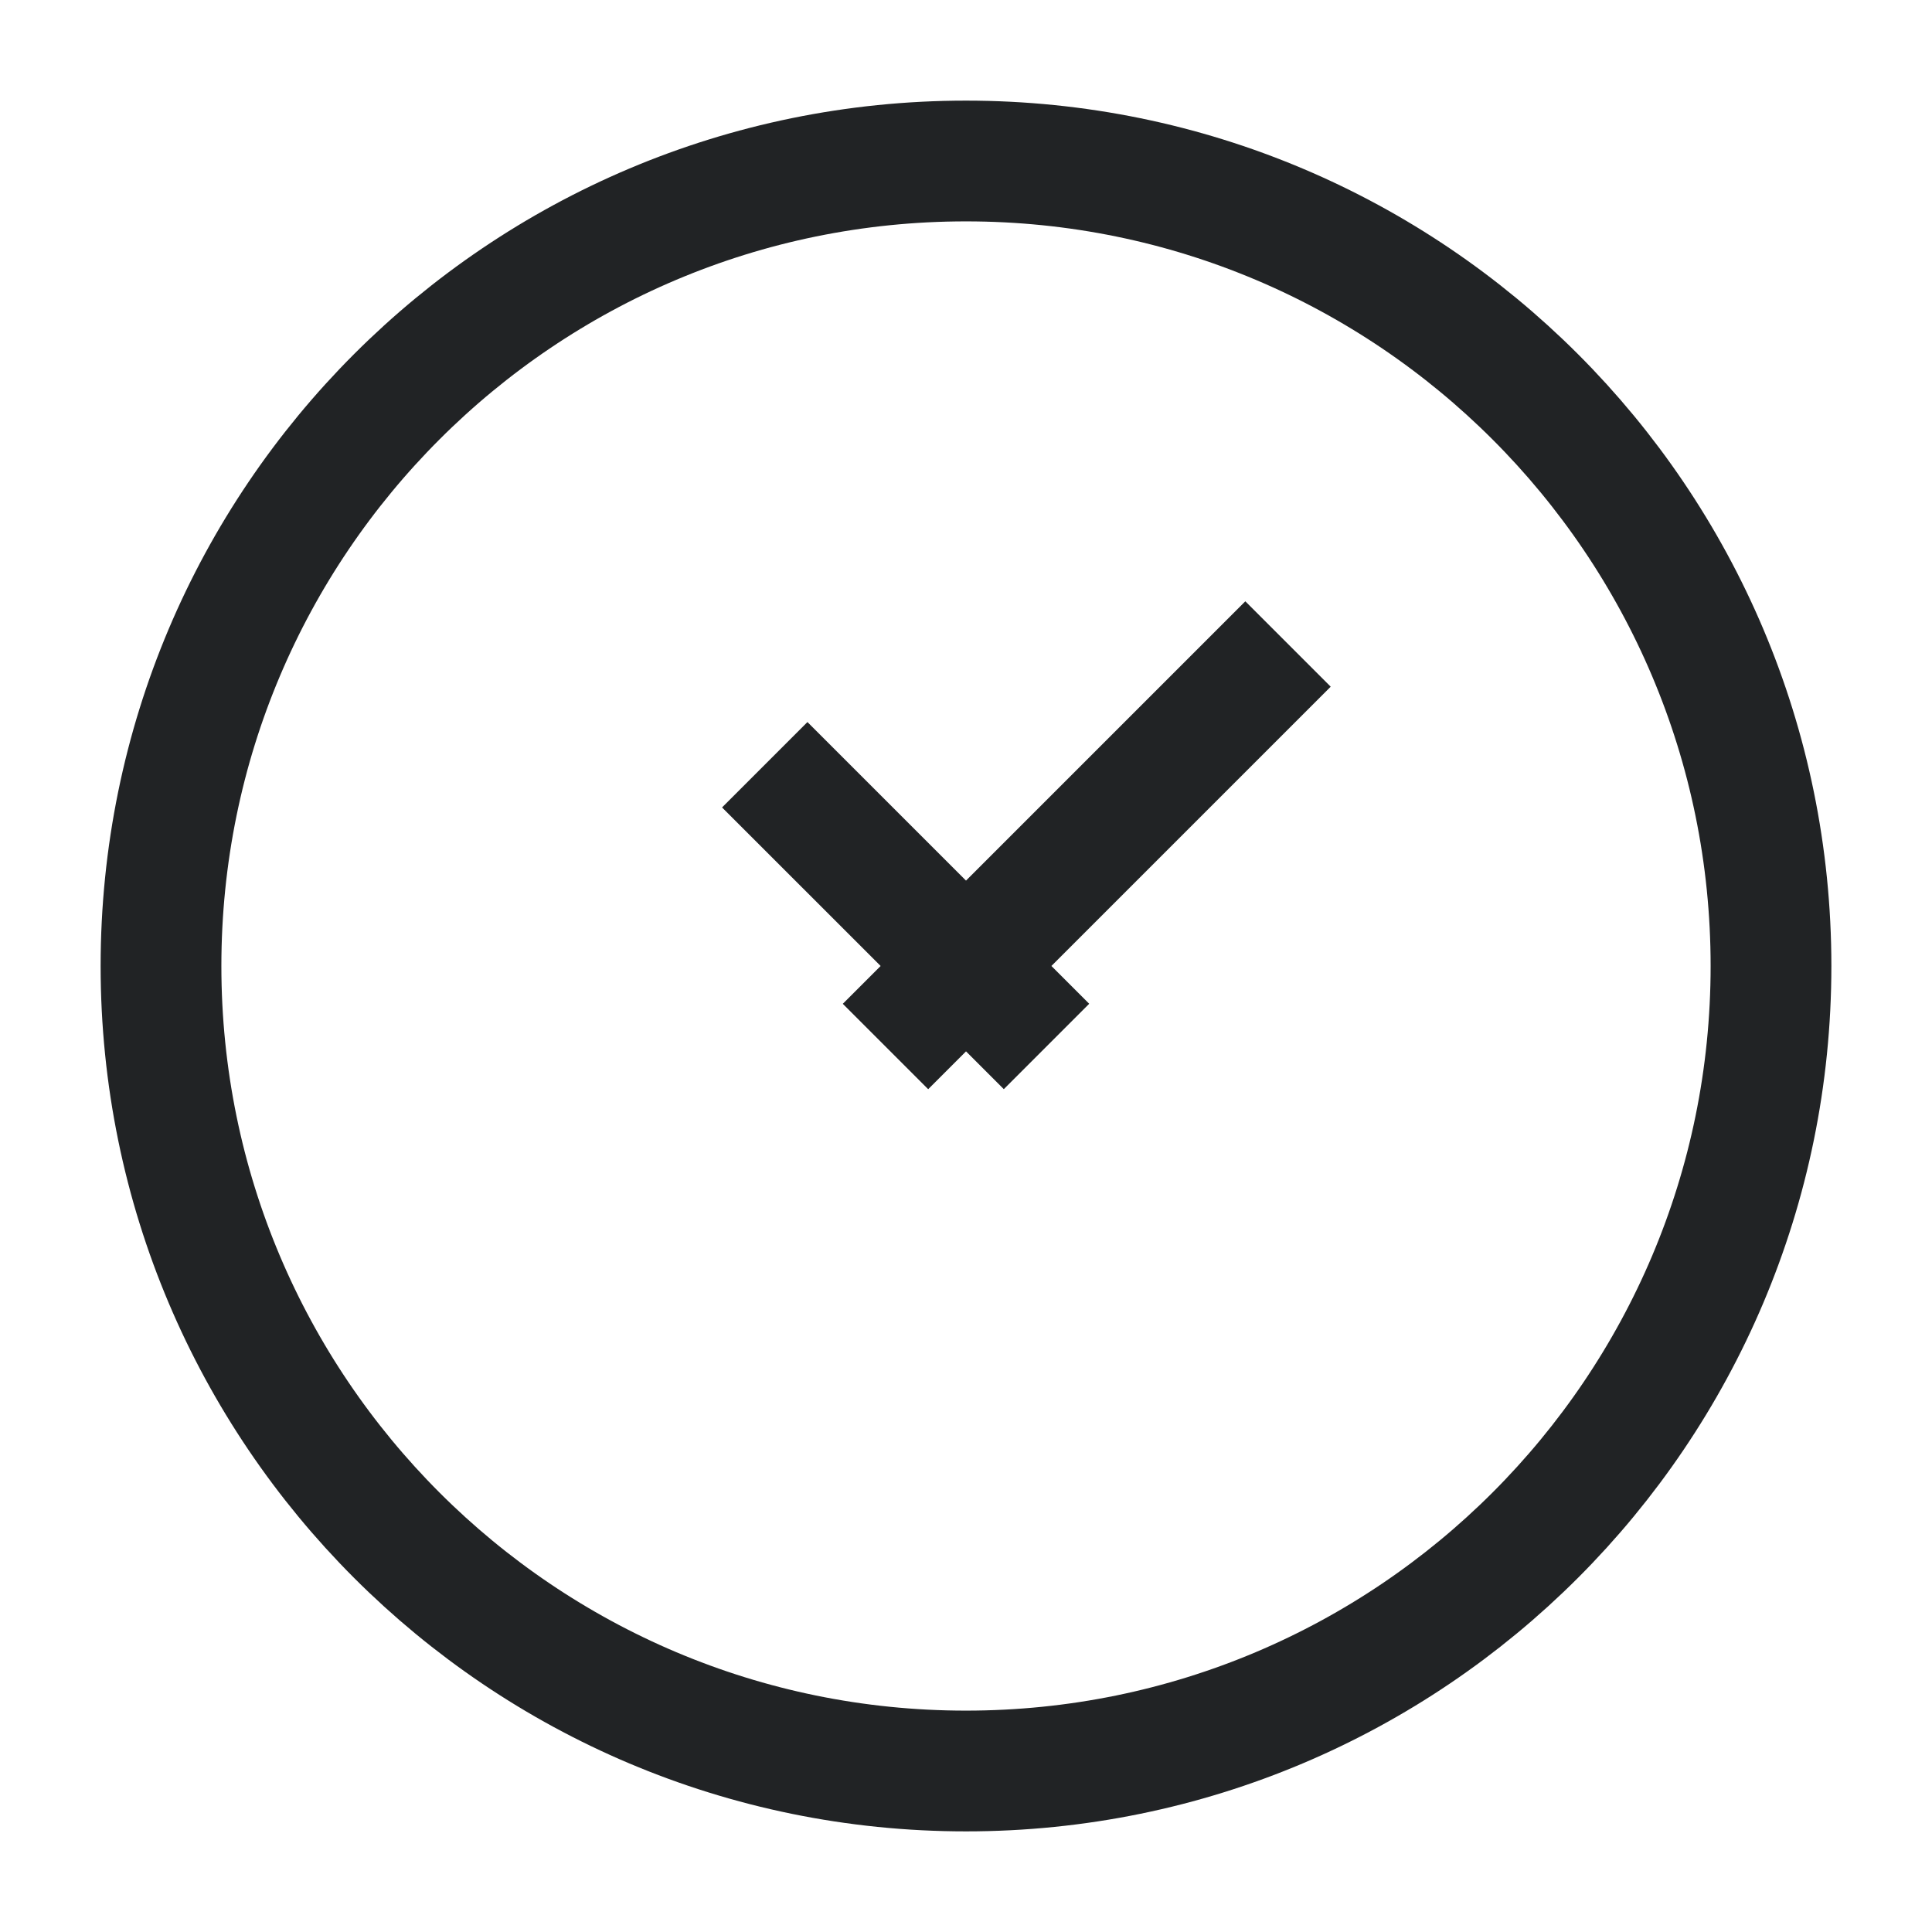
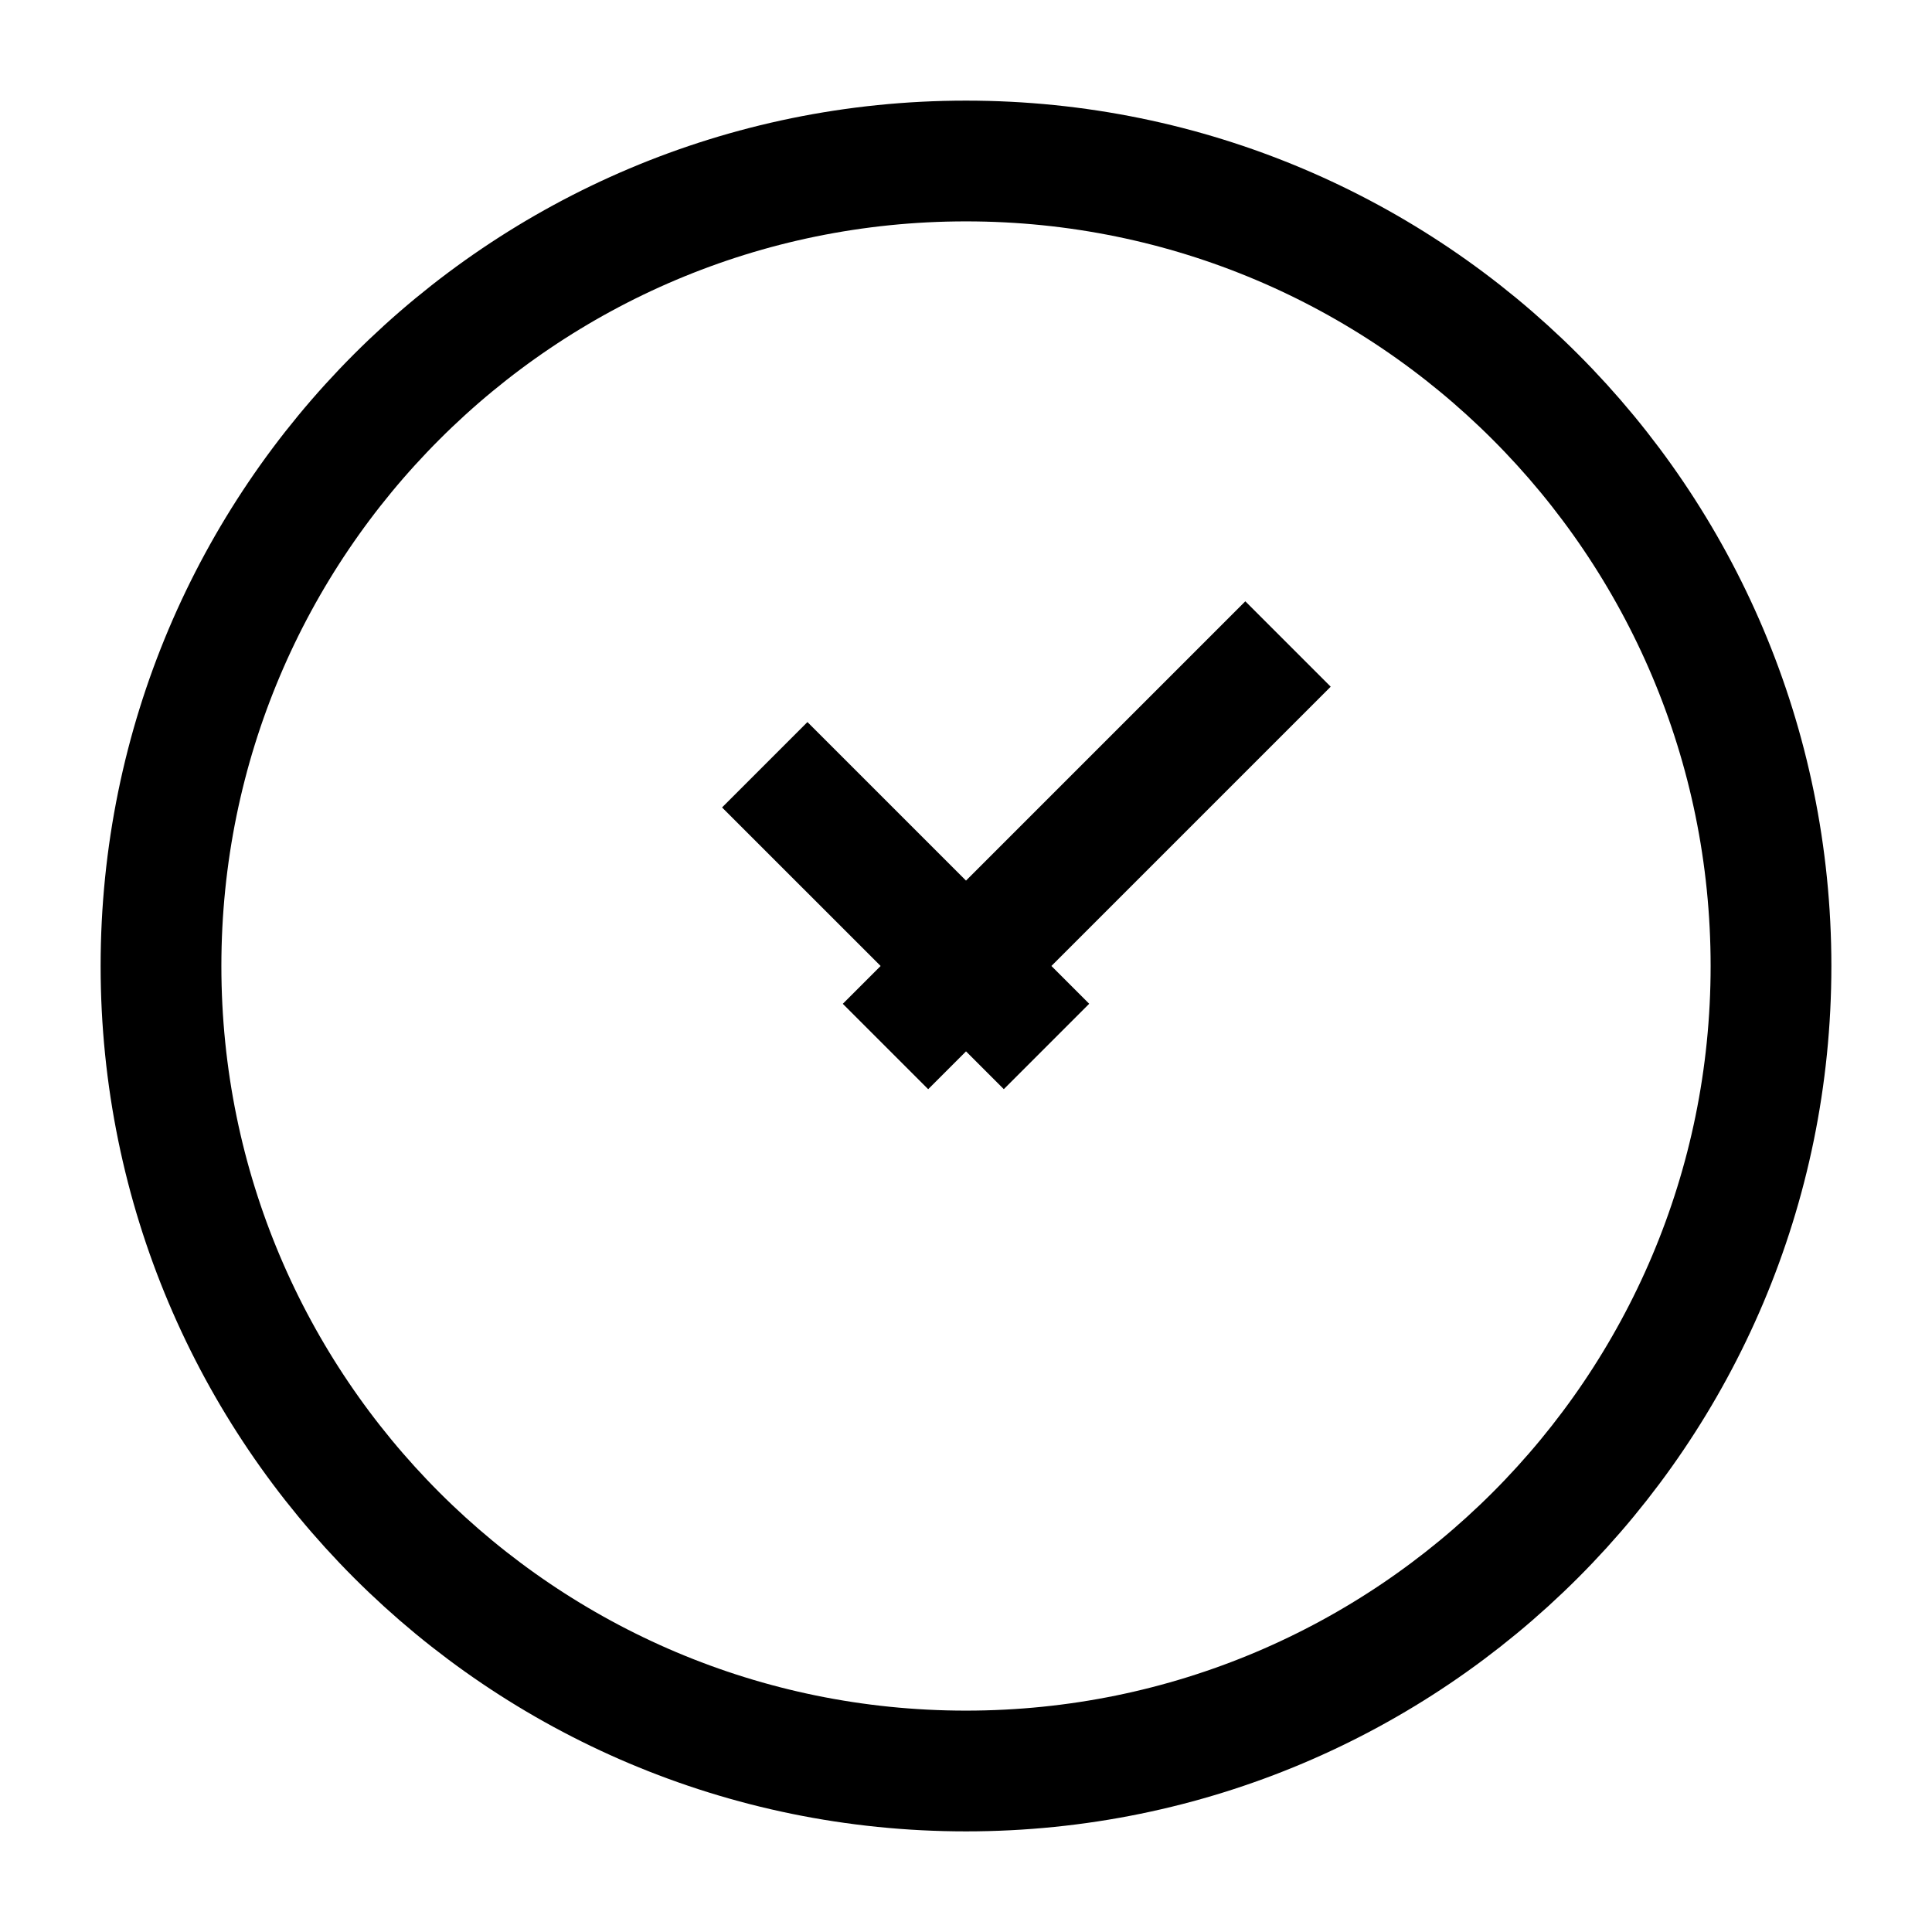
<svg xmlns="http://www.w3.org/2000/svg" width="48" height="48" viewBox="0 0 48 48" fill="none">
-   <path d="M24 44C35.046 44 44 35.046 44 24C44 12.954 35.046 4 24 4C12.954 4 4 12.954 4 24C4 35.046 12.954 44 24 44Z" stroke="#212325" stroke-width="3" />
-   <path d="M19 19L26 25.999M32 16L22 26" stroke="#212325" stroke-width="3" />
+   <path d="M24 44C35.046 44 44 35.046 44 24C44 12.954 35.046 4 24 4C12.954 4 4 12.954 4 24C4 35.046 12.954 44 24 44Z" stroke="#000000" stroke-width="3" />
+   <path d="M19 19L26 25.999M32 16L22 26" stroke="#000000" stroke-width="3" />
</svg>
